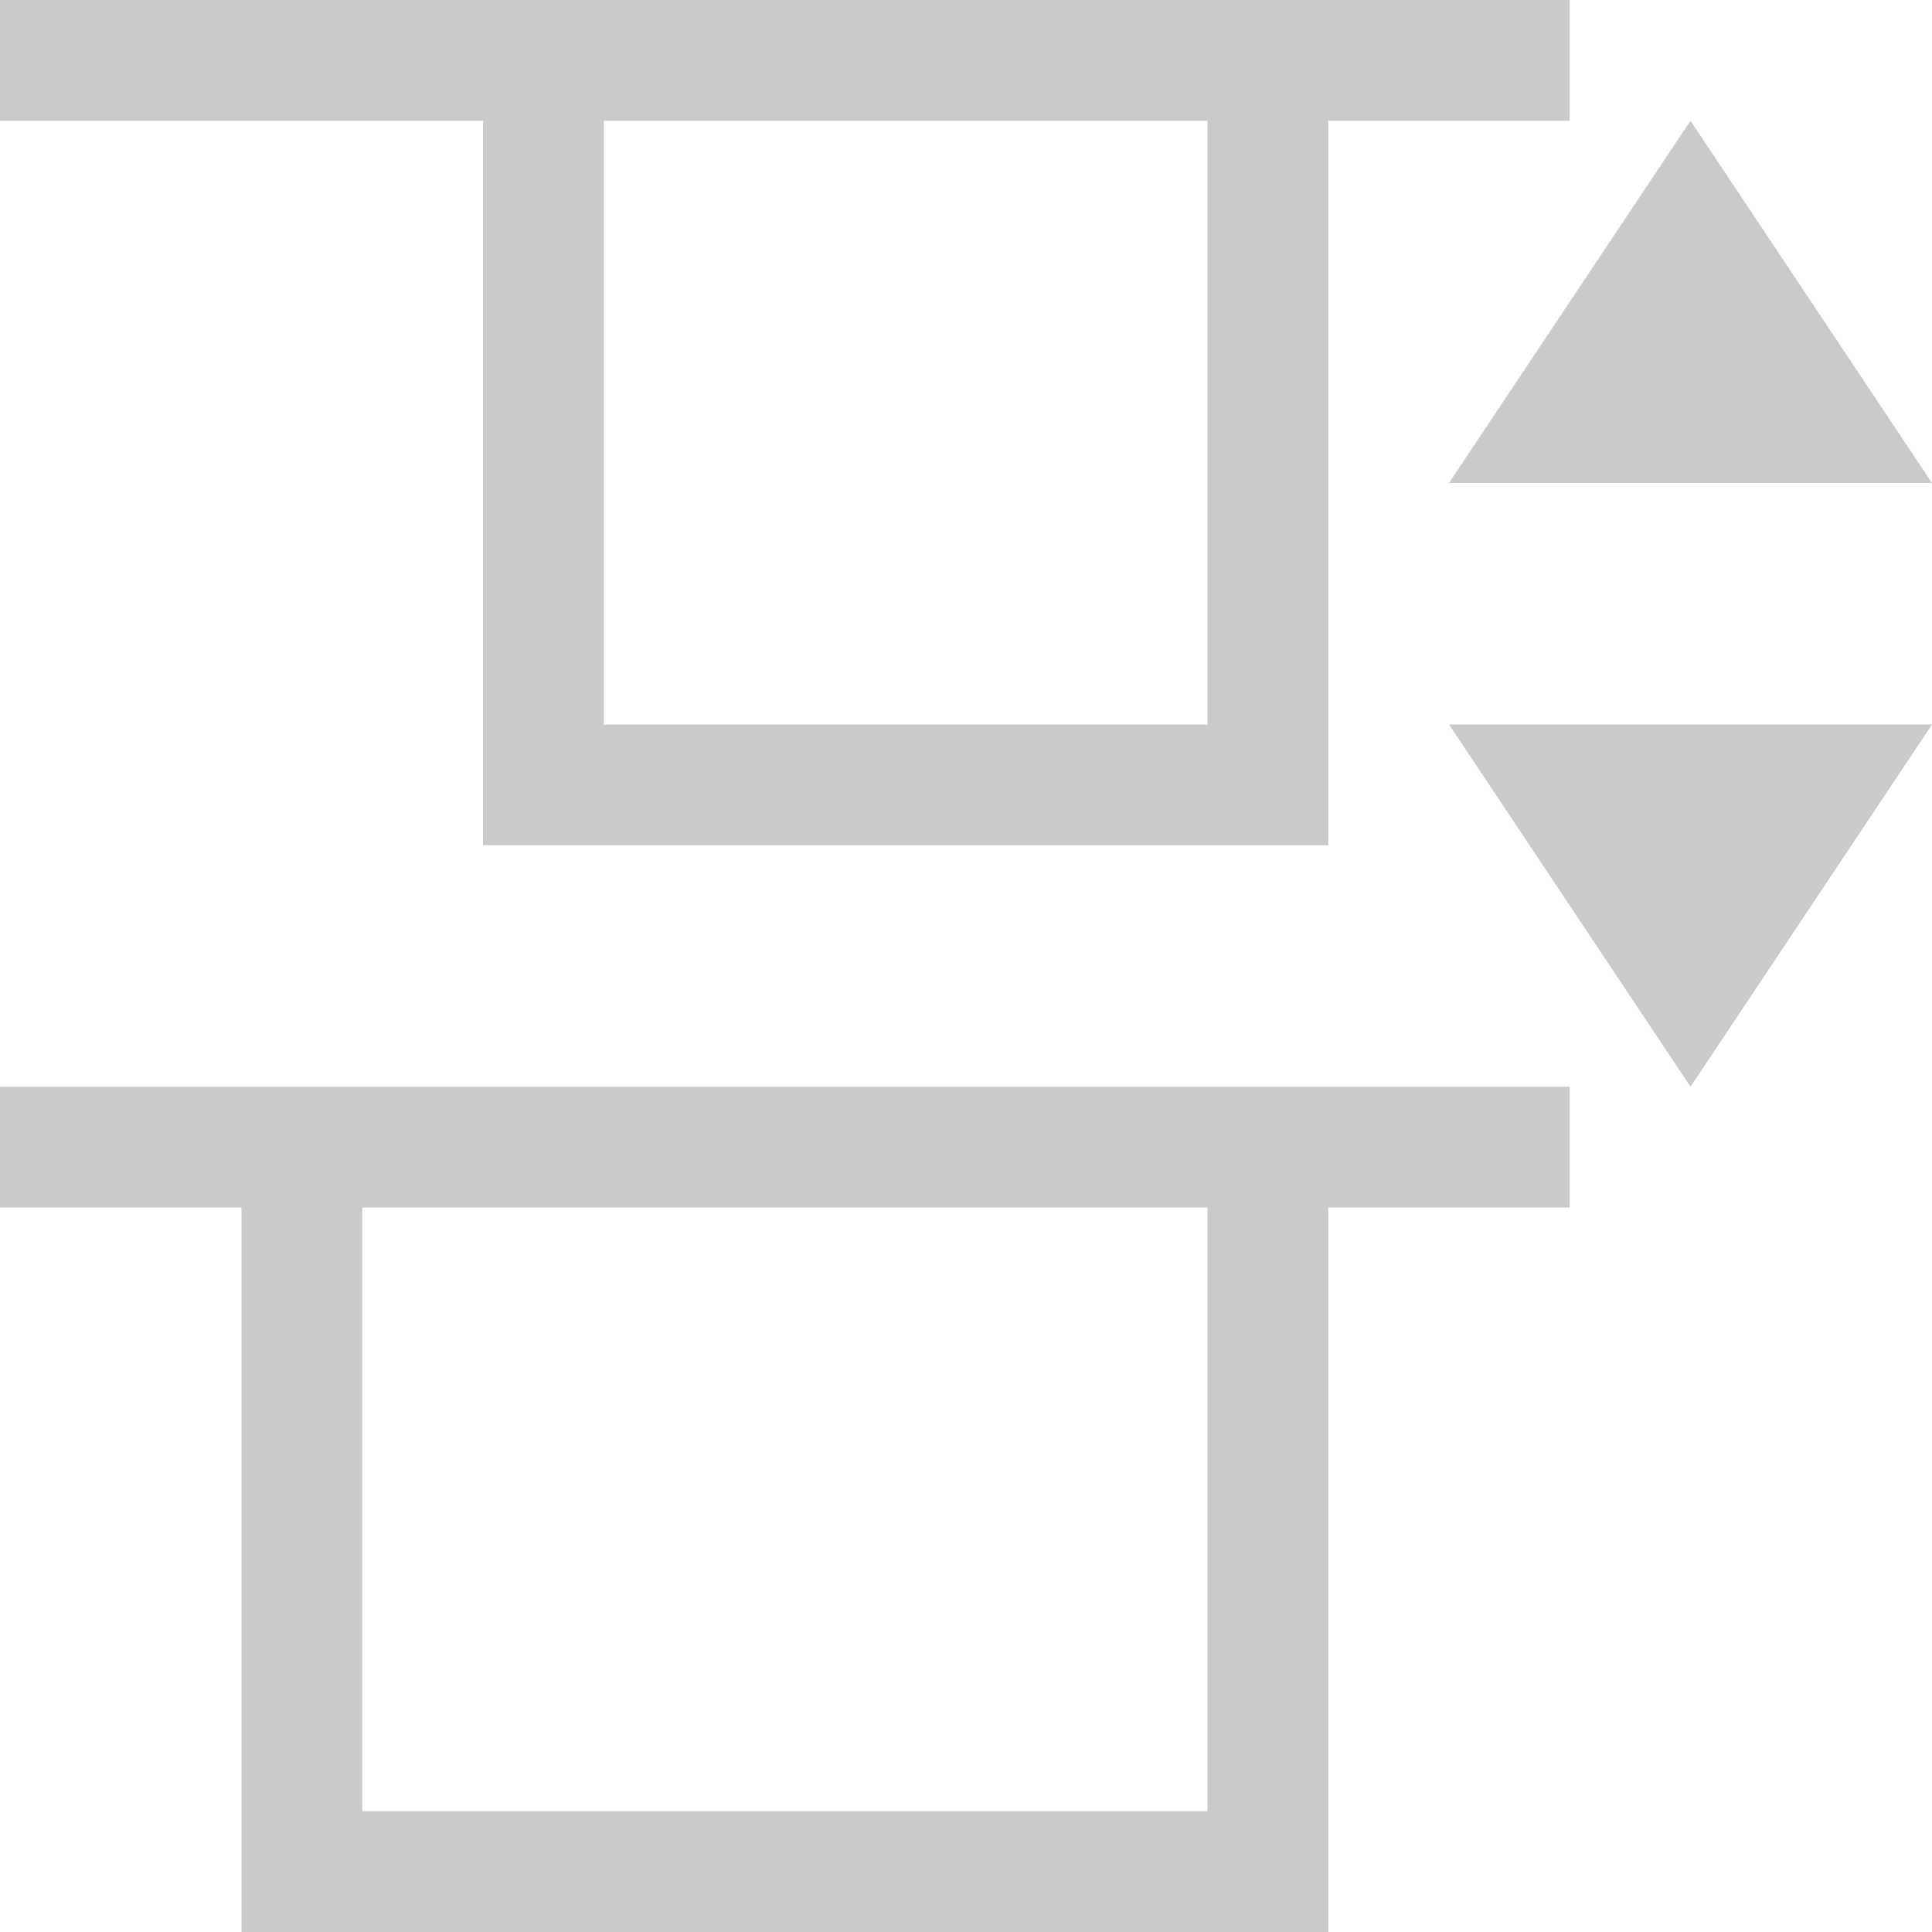
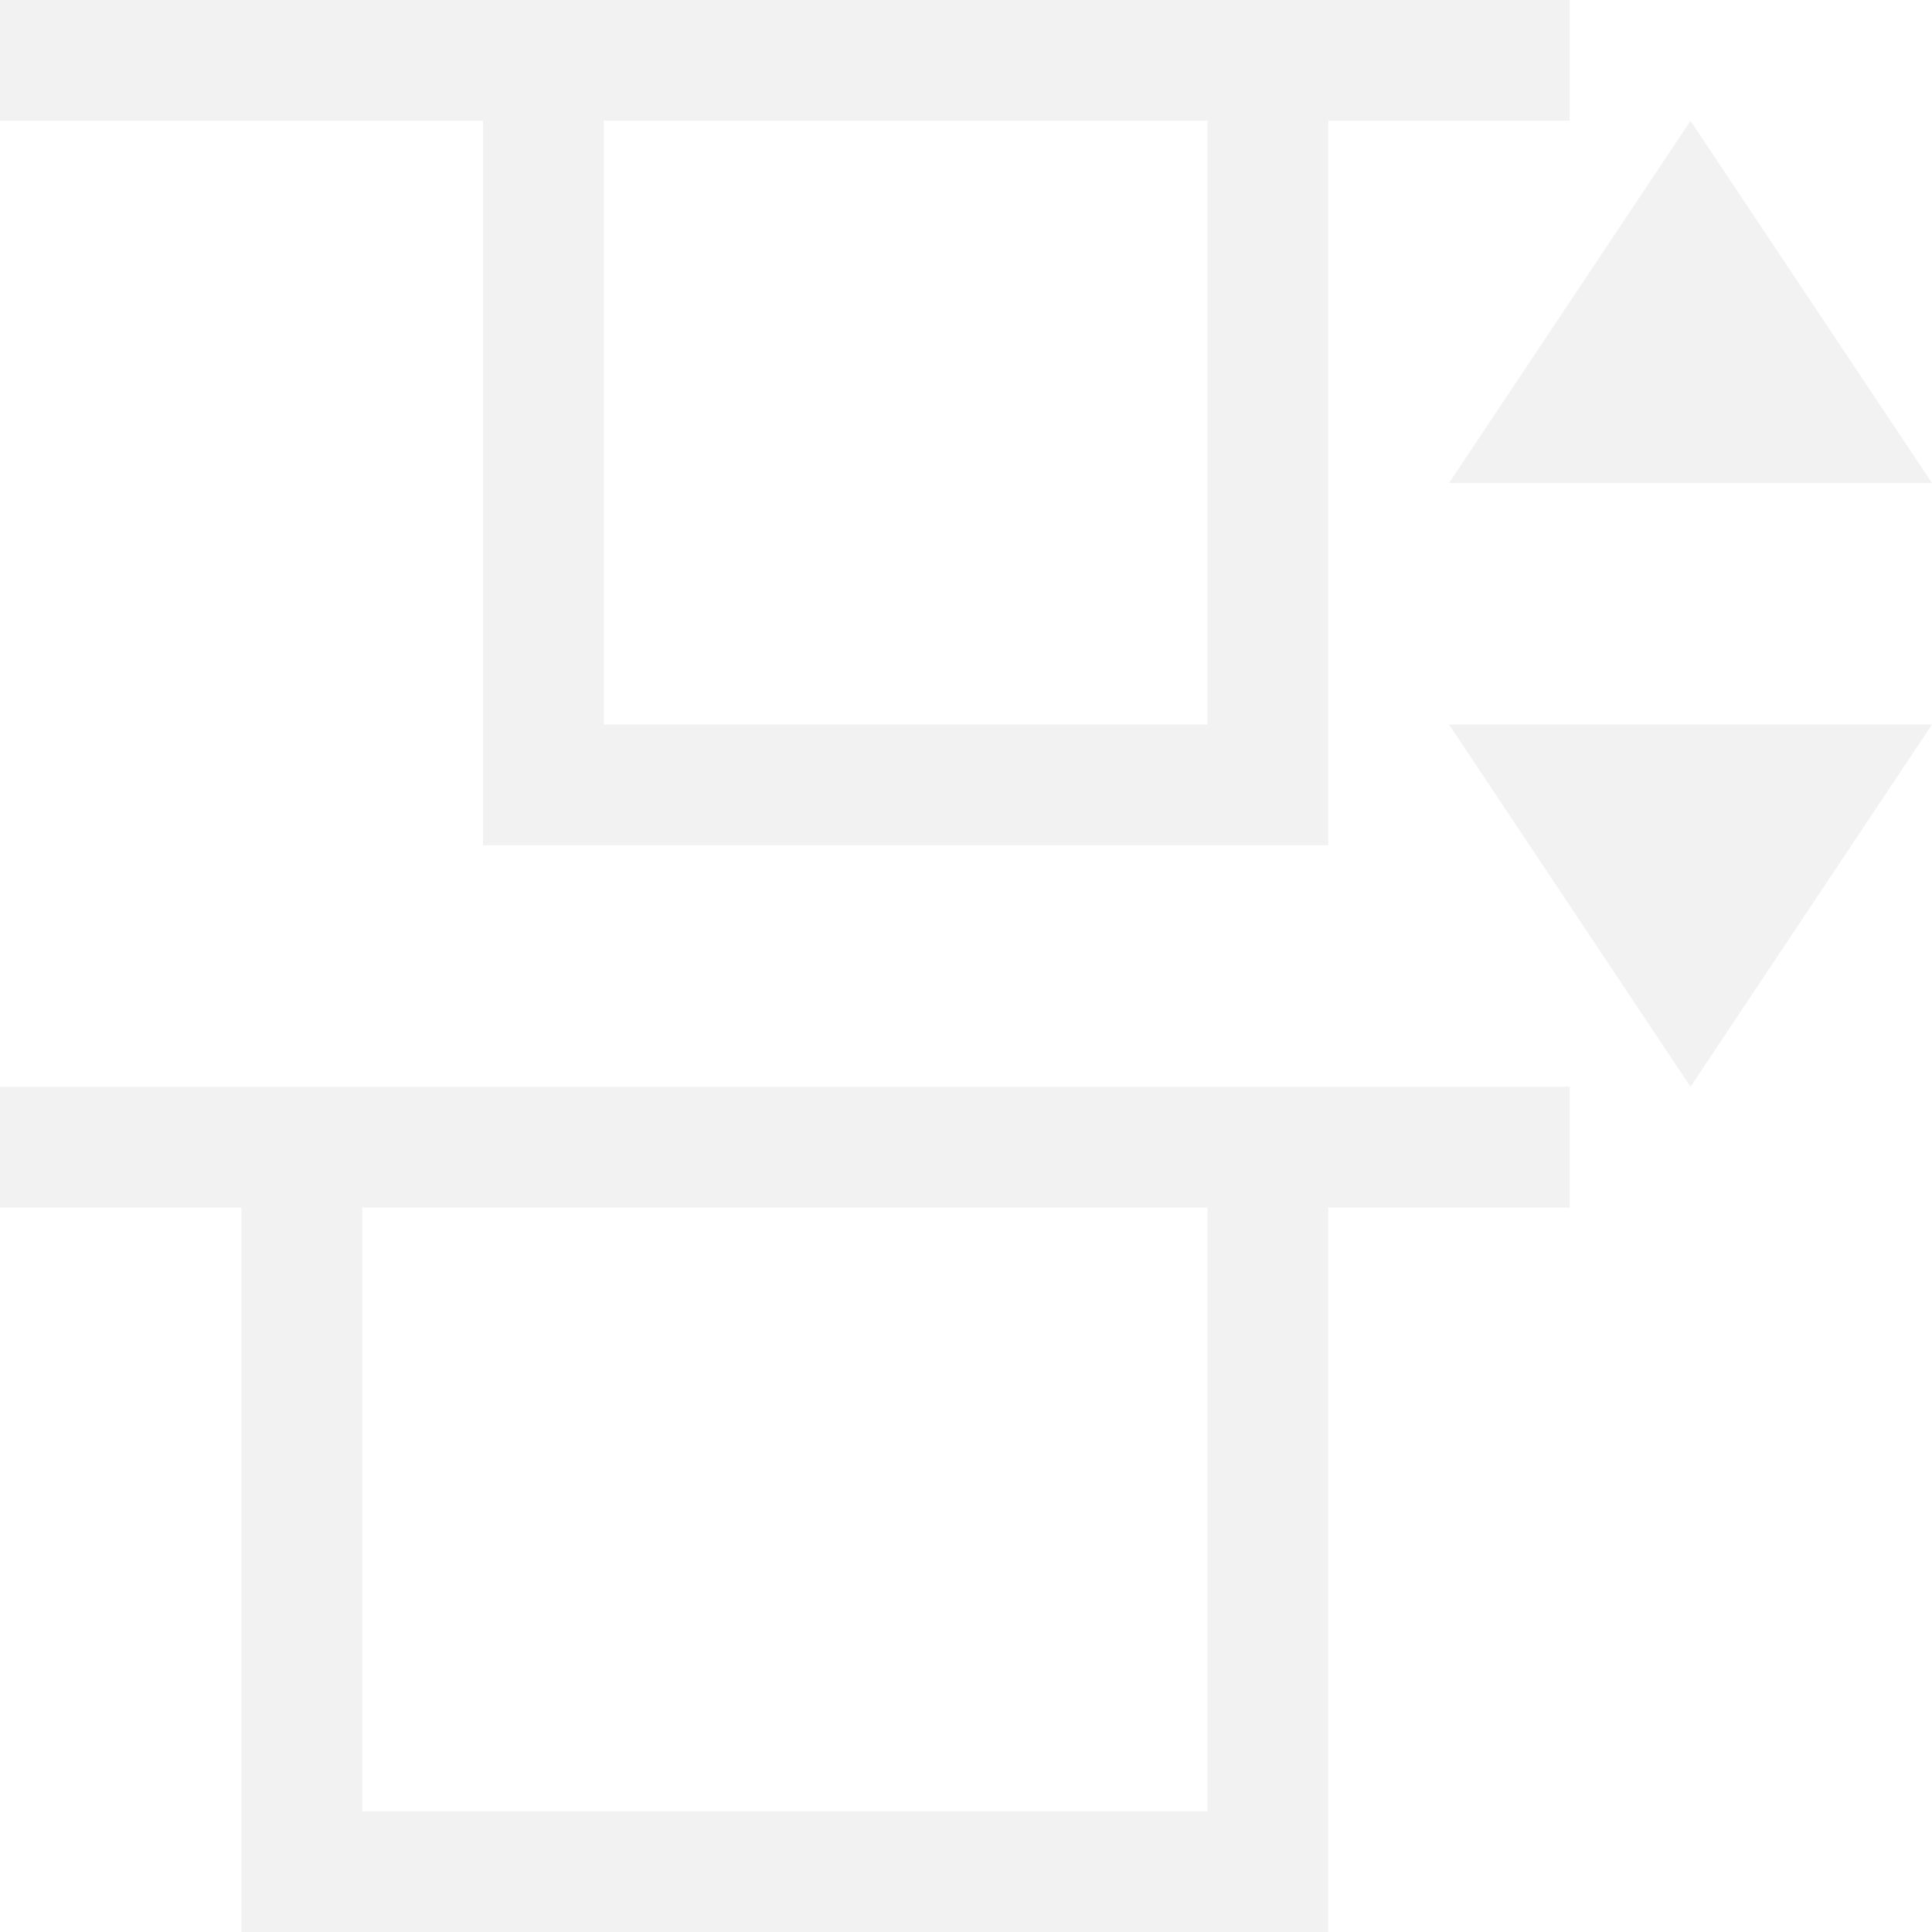
<svg xmlns="http://www.w3.org/2000/svg" viewBox="0 0 16 16" version="1.1" id="svg6" width="16" height="16">
  <defs id="defs3051">
    <style type="text/css" id="current-color-scheme">
      .ColorScheme-Text {
        color:#4d4d4d;
      }
      </style>
  </defs>
-   <path style="color:#4d4d4d;fill:#cacaca;fill-opacity:1;stroke:none" d="M 16,4 14,1 12,4 h 4 m 0,2 h -4 l 2,3 2,-3 M 13,0 H 10 4 0 v 1 h 4 v 6 h 7 V 1 h 2 V 0 m 0,9 H 10 2 0 v 1 h 2 v 6 h 9 v -6 h 2 V 9 M 10,1 V 6 H 5 V 1 h 5 m 0,9 v 5 H 3 v -5 h 7" class="ColorScheme-Text" id="path4" />
+   <path style="color:#4d4d4d;fill:#f2f2f2;fill-opacity:1;stroke:none" d="M 16,4 14,1 12,4 h 4 m 0,2 h -4 l 2,3 2,-3 M 13,0 H 10 4 0 v 1 h 4 v 6 h 7 V 1 h 2 V 0 m 0,9 H 10 2 0 v 1 h 2 v 6 h 9 v -6 h 2 V 9 M 10,1 V 6 H 5 V 1 h 5 m 0,9 v 5 H 3 v -5 h 7" class="ColorScheme-Text" id="path4" />
</svg>
